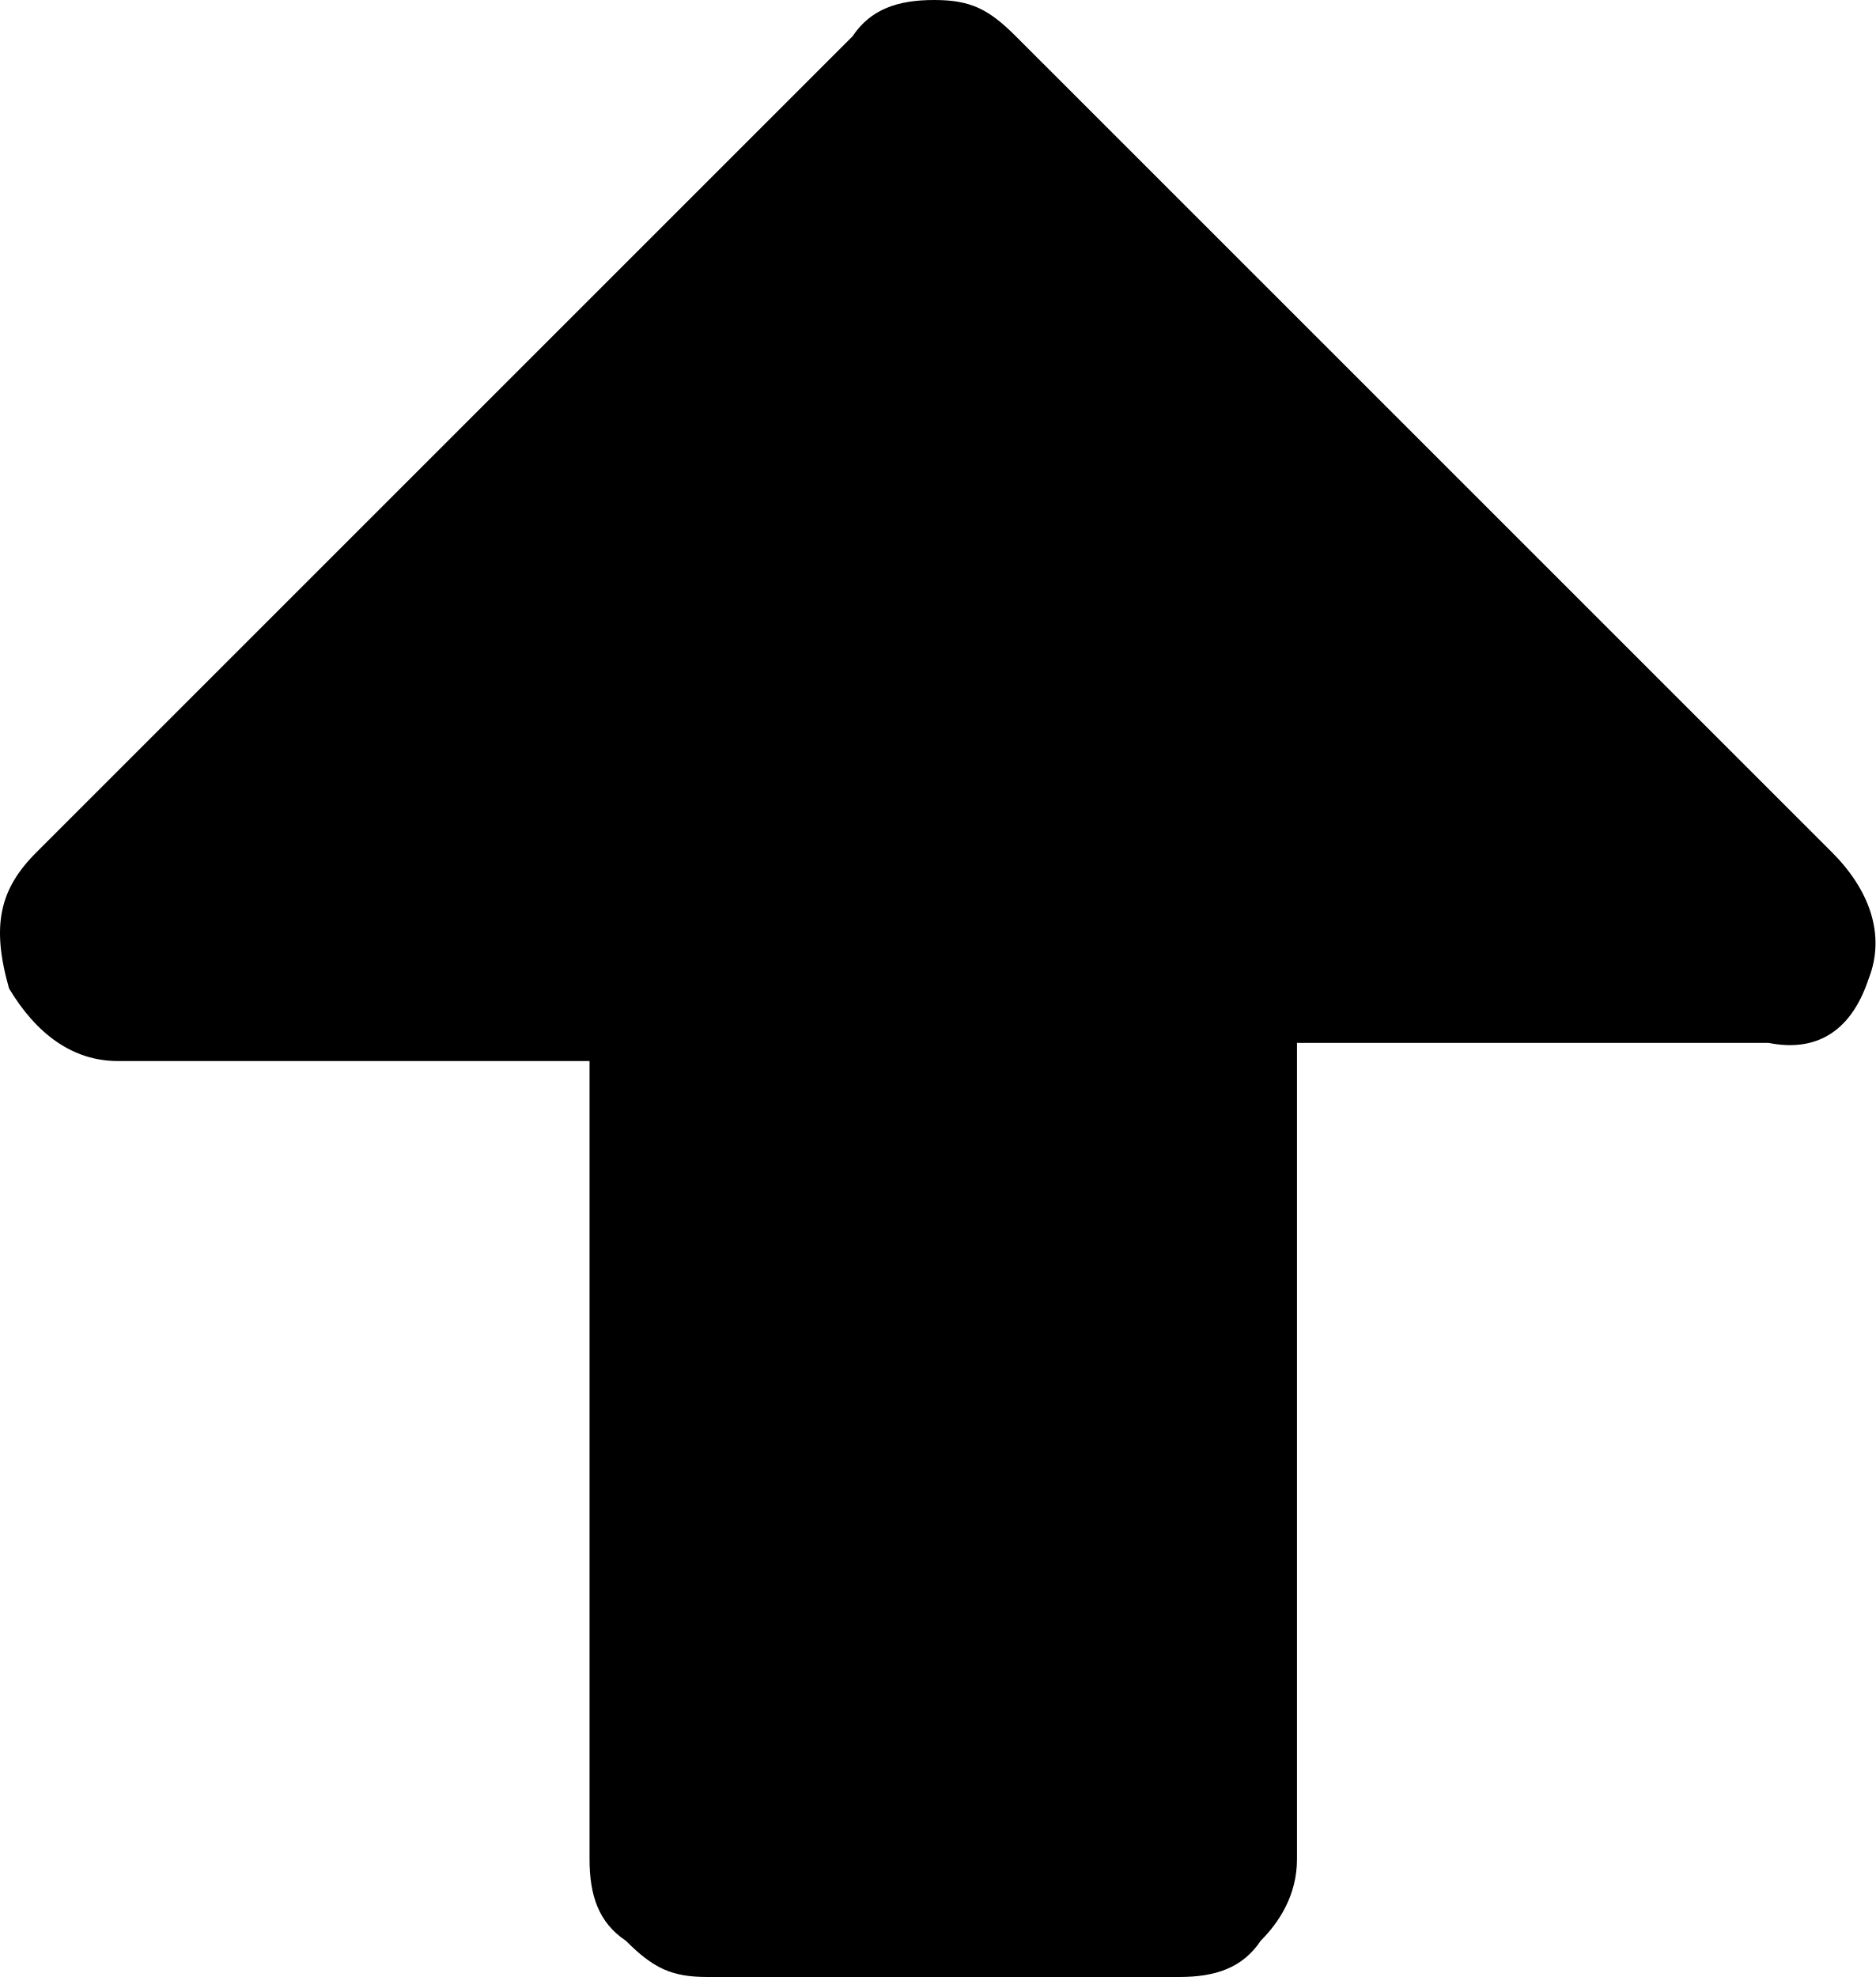
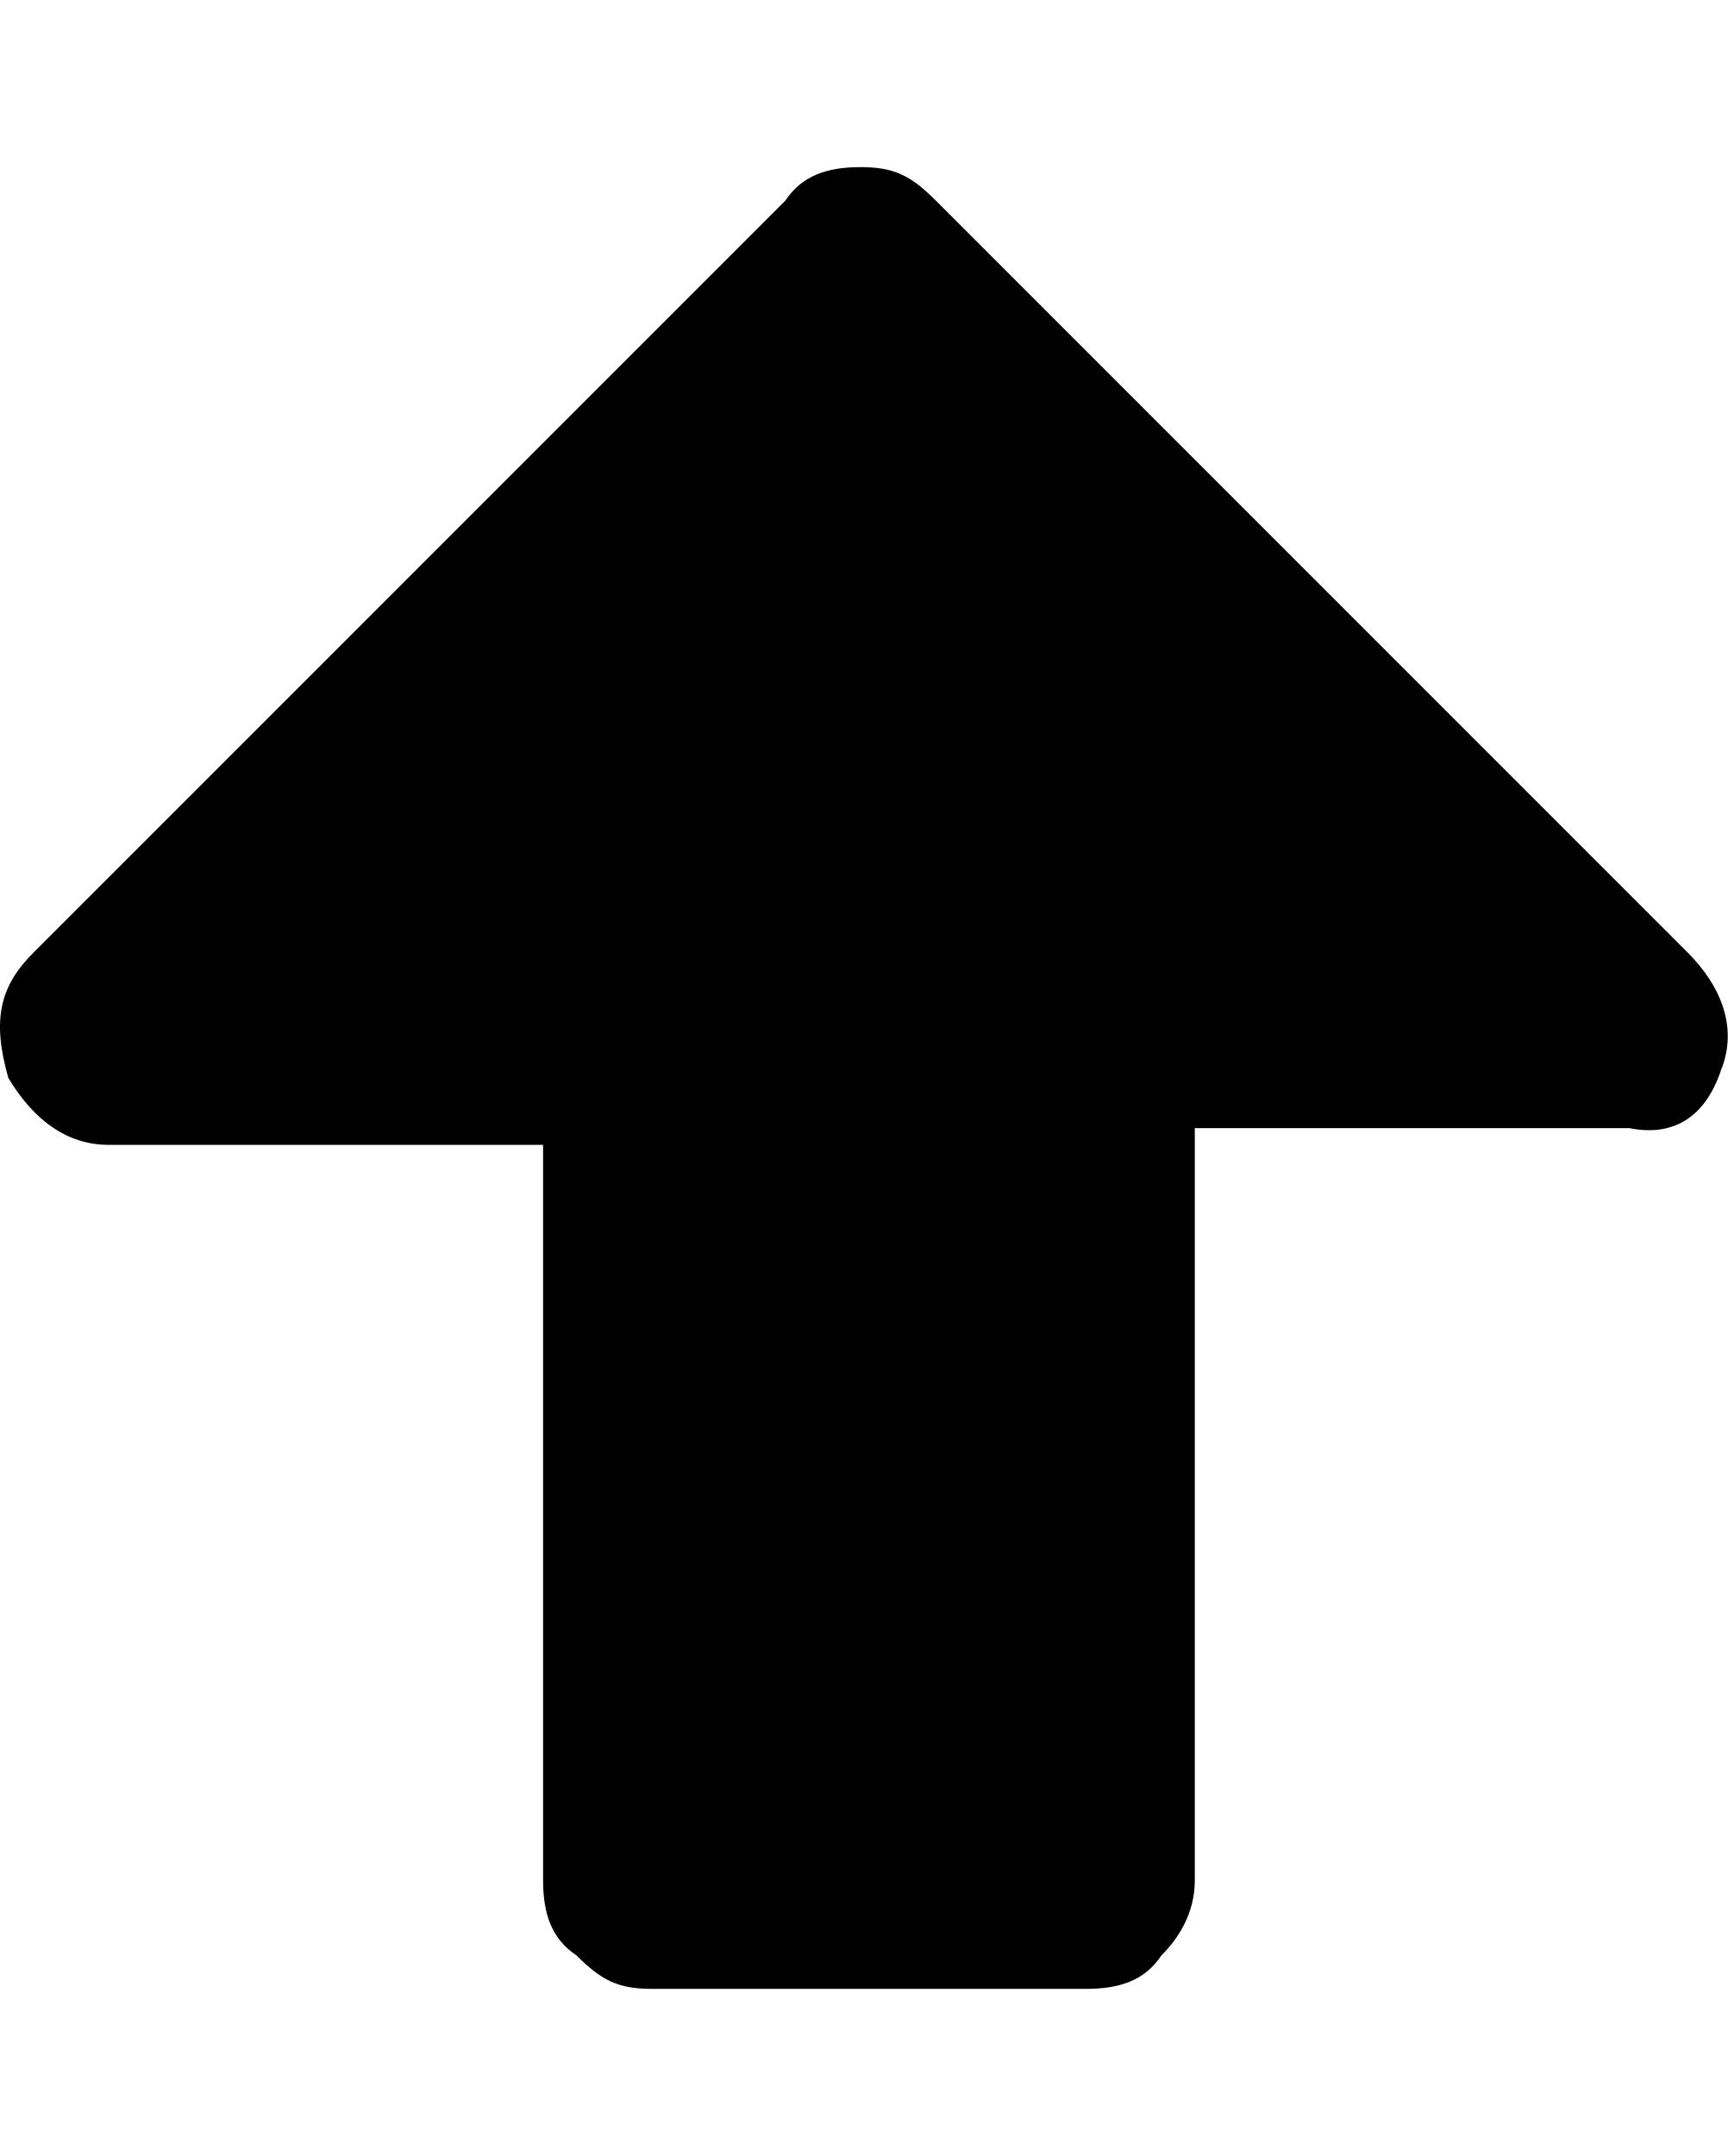
- <svg xmlns="http://www.w3.org/2000/svg" viewBox="0 0 20.678 21.8">
-   <path d="M20.6 10.8c-.2.6-.6.8-1.1.7h-5.2v9c0 .4-.2.7-.4.9-.2.3-.5.4-.9.4H7.8c-.4 0-.6-.1-.9-.4-.3-.2-.4-.5-.4-.9v-8.8H1.3c-.5 0-.9-.3-1.2-.8-.2-.7-.1-1.1.3-1.5l9-9c.2-.3.5-.4.9-.4s.6.1.9.4l9 9c.4.4.6.9.4 1.4z" fill="#000000" />
+ <svg xmlns="http://www.w3.org/2000/svg" viewBox="0 0 20.678 25.8" width="20.678" height="25.8">
+   <path d="M20.6 12.8c-.2.6-.6.8-1.1.7h-5.2v9c0 .4-.2.7-.4.9-.2.3-.5.4-.9.4H7.8c-.4 0-.6-.1-.9-.4-.3-.2-.4-.5-.4-.9v-8.8H1.3c-.5 0-.9-.3-1.2-.8-.2-.7-.1-1.1.3-1.5l9-9c.2-.3.5-.4.9-.4s.6.1.9.4l9 9c.4.4.6.9.4 1.4z" />
</svg>
